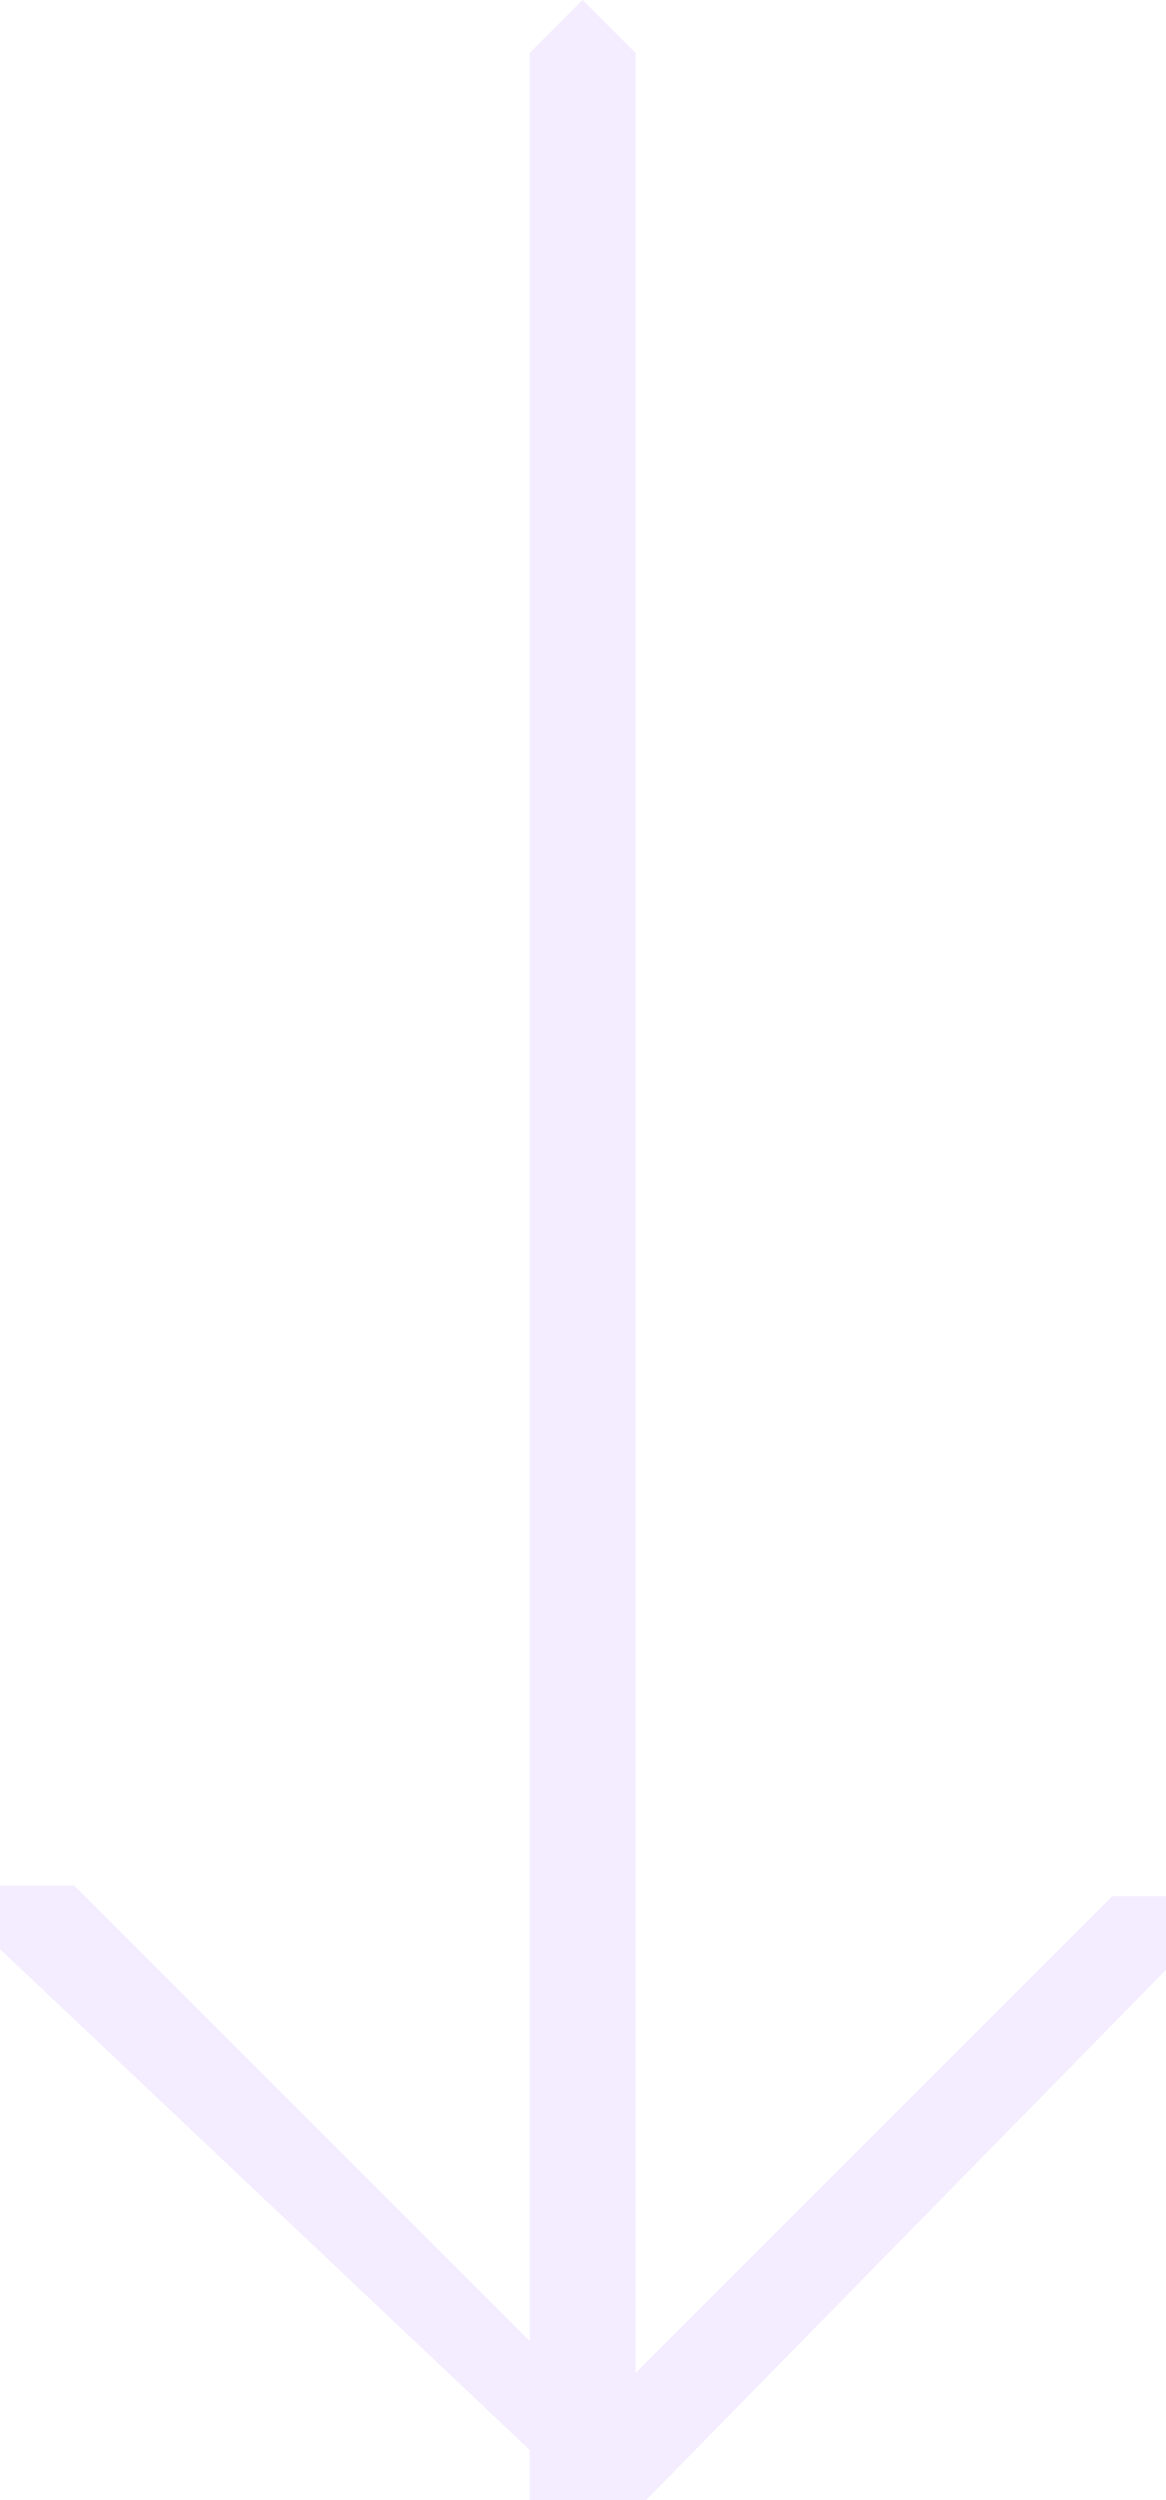
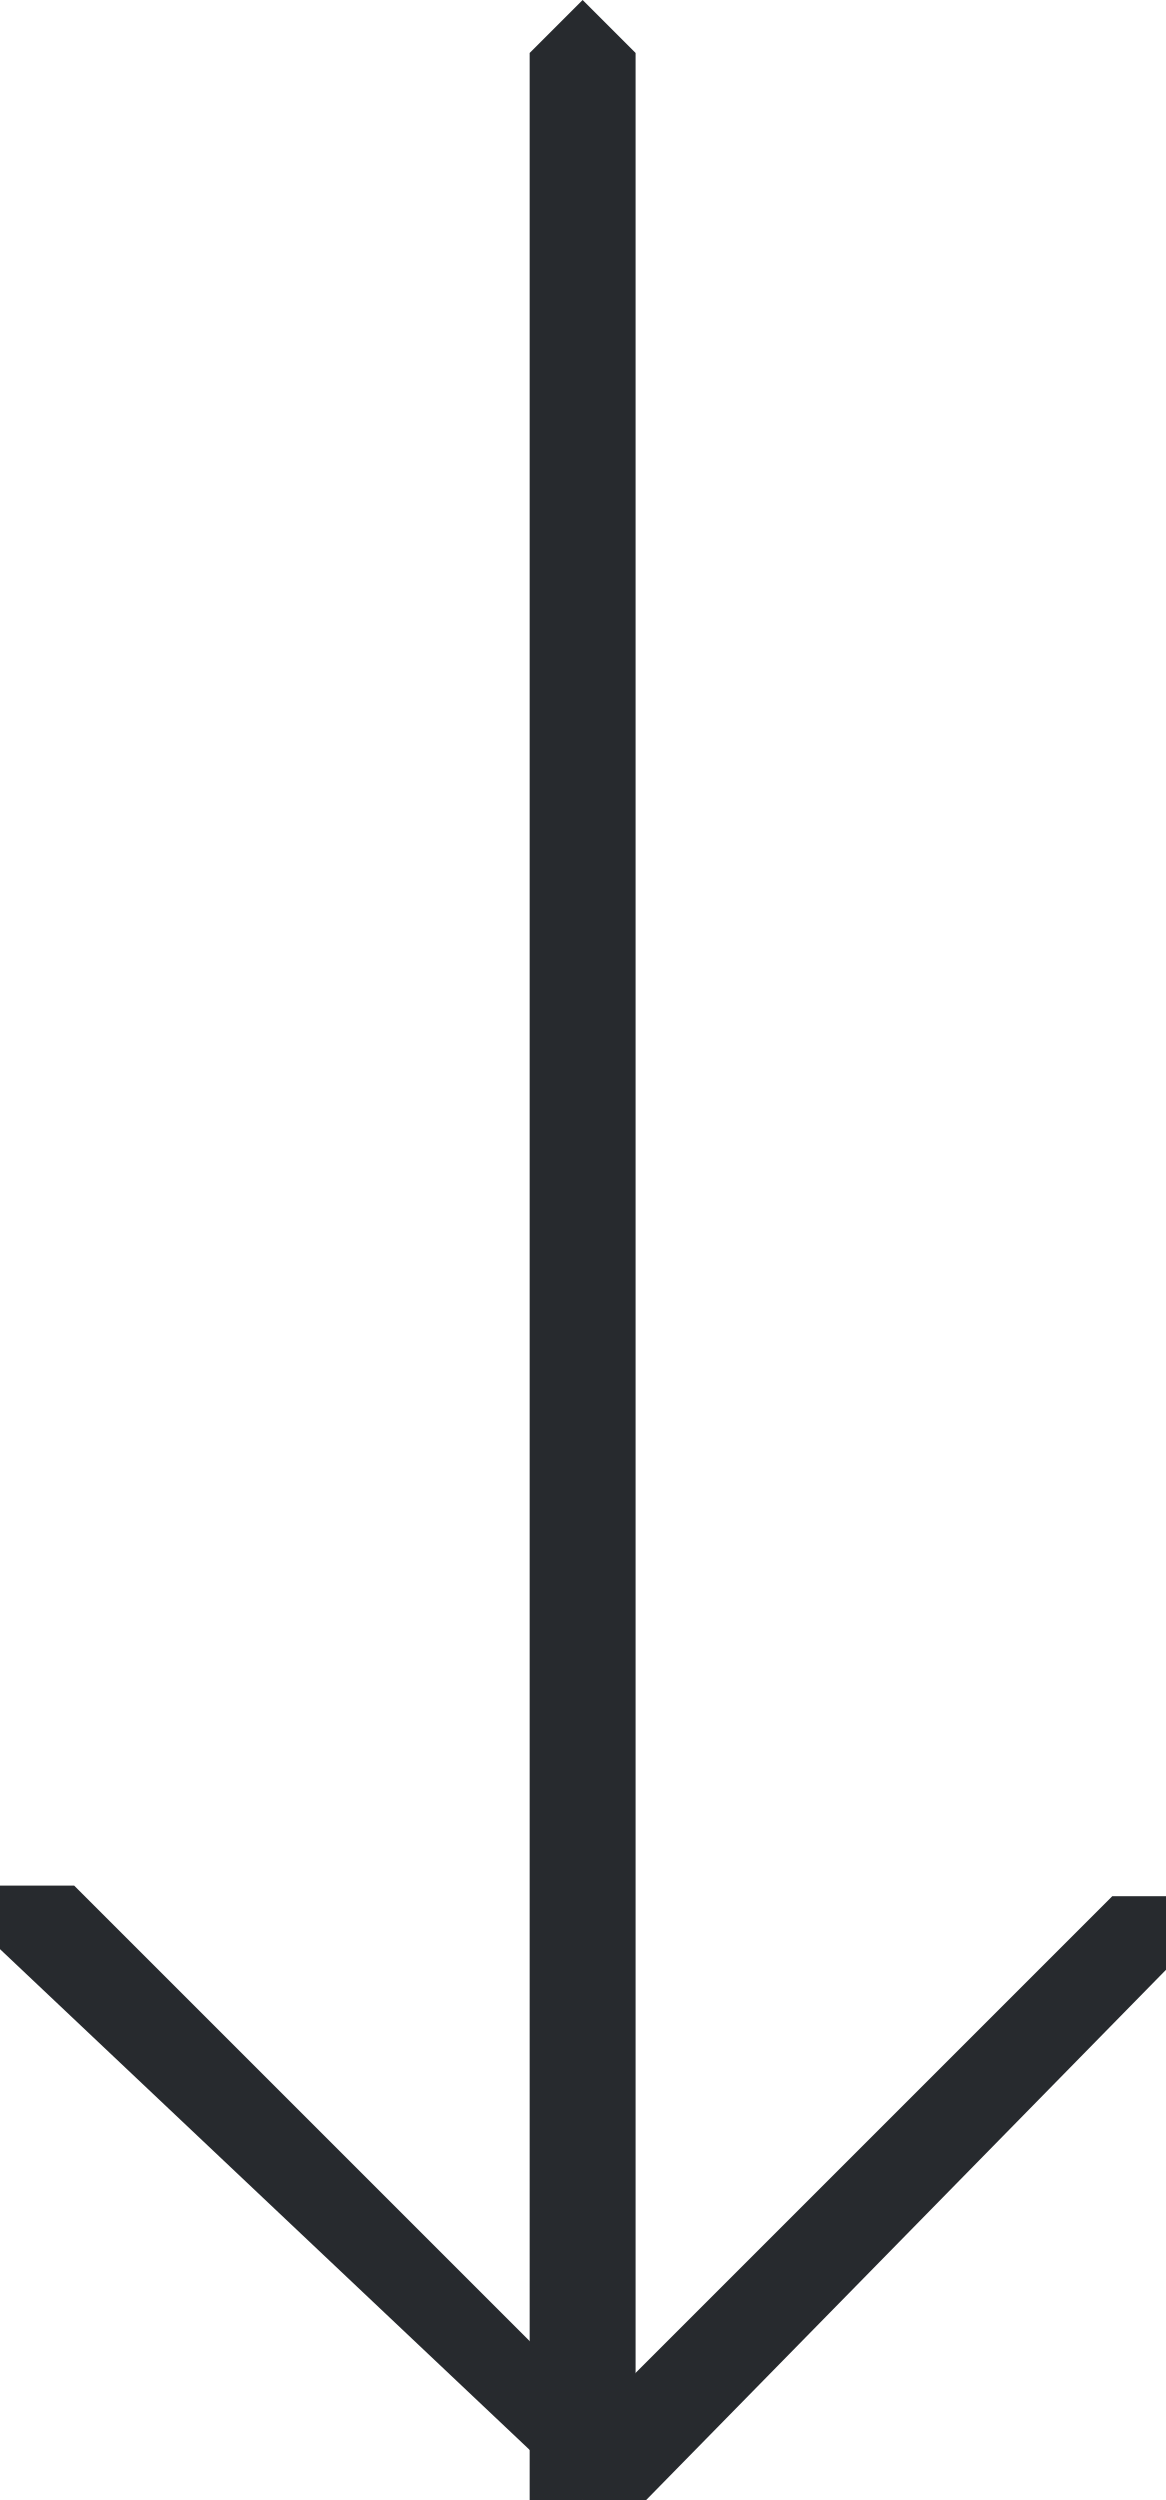
<svg xmlns="http://www.w3.org/2000/svg" viewBox="0 0 1.1 2.36">
  <defs>
-     <style>.cls-1{fill:#f4ecff;}</style>
+     <style>.cls-1{fill:#272A2E;}</style>
  </defs>
  <g id="Layer_2" data-name="Layer 2">
    <g id="Layer_1-2" data-name="Layer 1">
      <path class="cls-1" d="M.55,2.36a0,0,0,0,1-.05,0V.05A0,0,0,0,1,.55,0,0,0,0,0,1,.6.05V2.31A0,0,0,0,1,.55,2.36Z" />
      <path class="cls-1" d="M.55,2.36h0L0,1.84a.06.06,0,0,1,0-.06,0,0,0,0,1,.07,0l.5.5a0,0,0,0,1,0,.07Z" />
      <path class="cls-1" d="M.55,2.36h0a0,0,0,0,1,0-.07l.5-.5s.05,0,.06,0,0,.05,0,.06l-.5.51Z" />
    </g>
  </g>
</svg>
